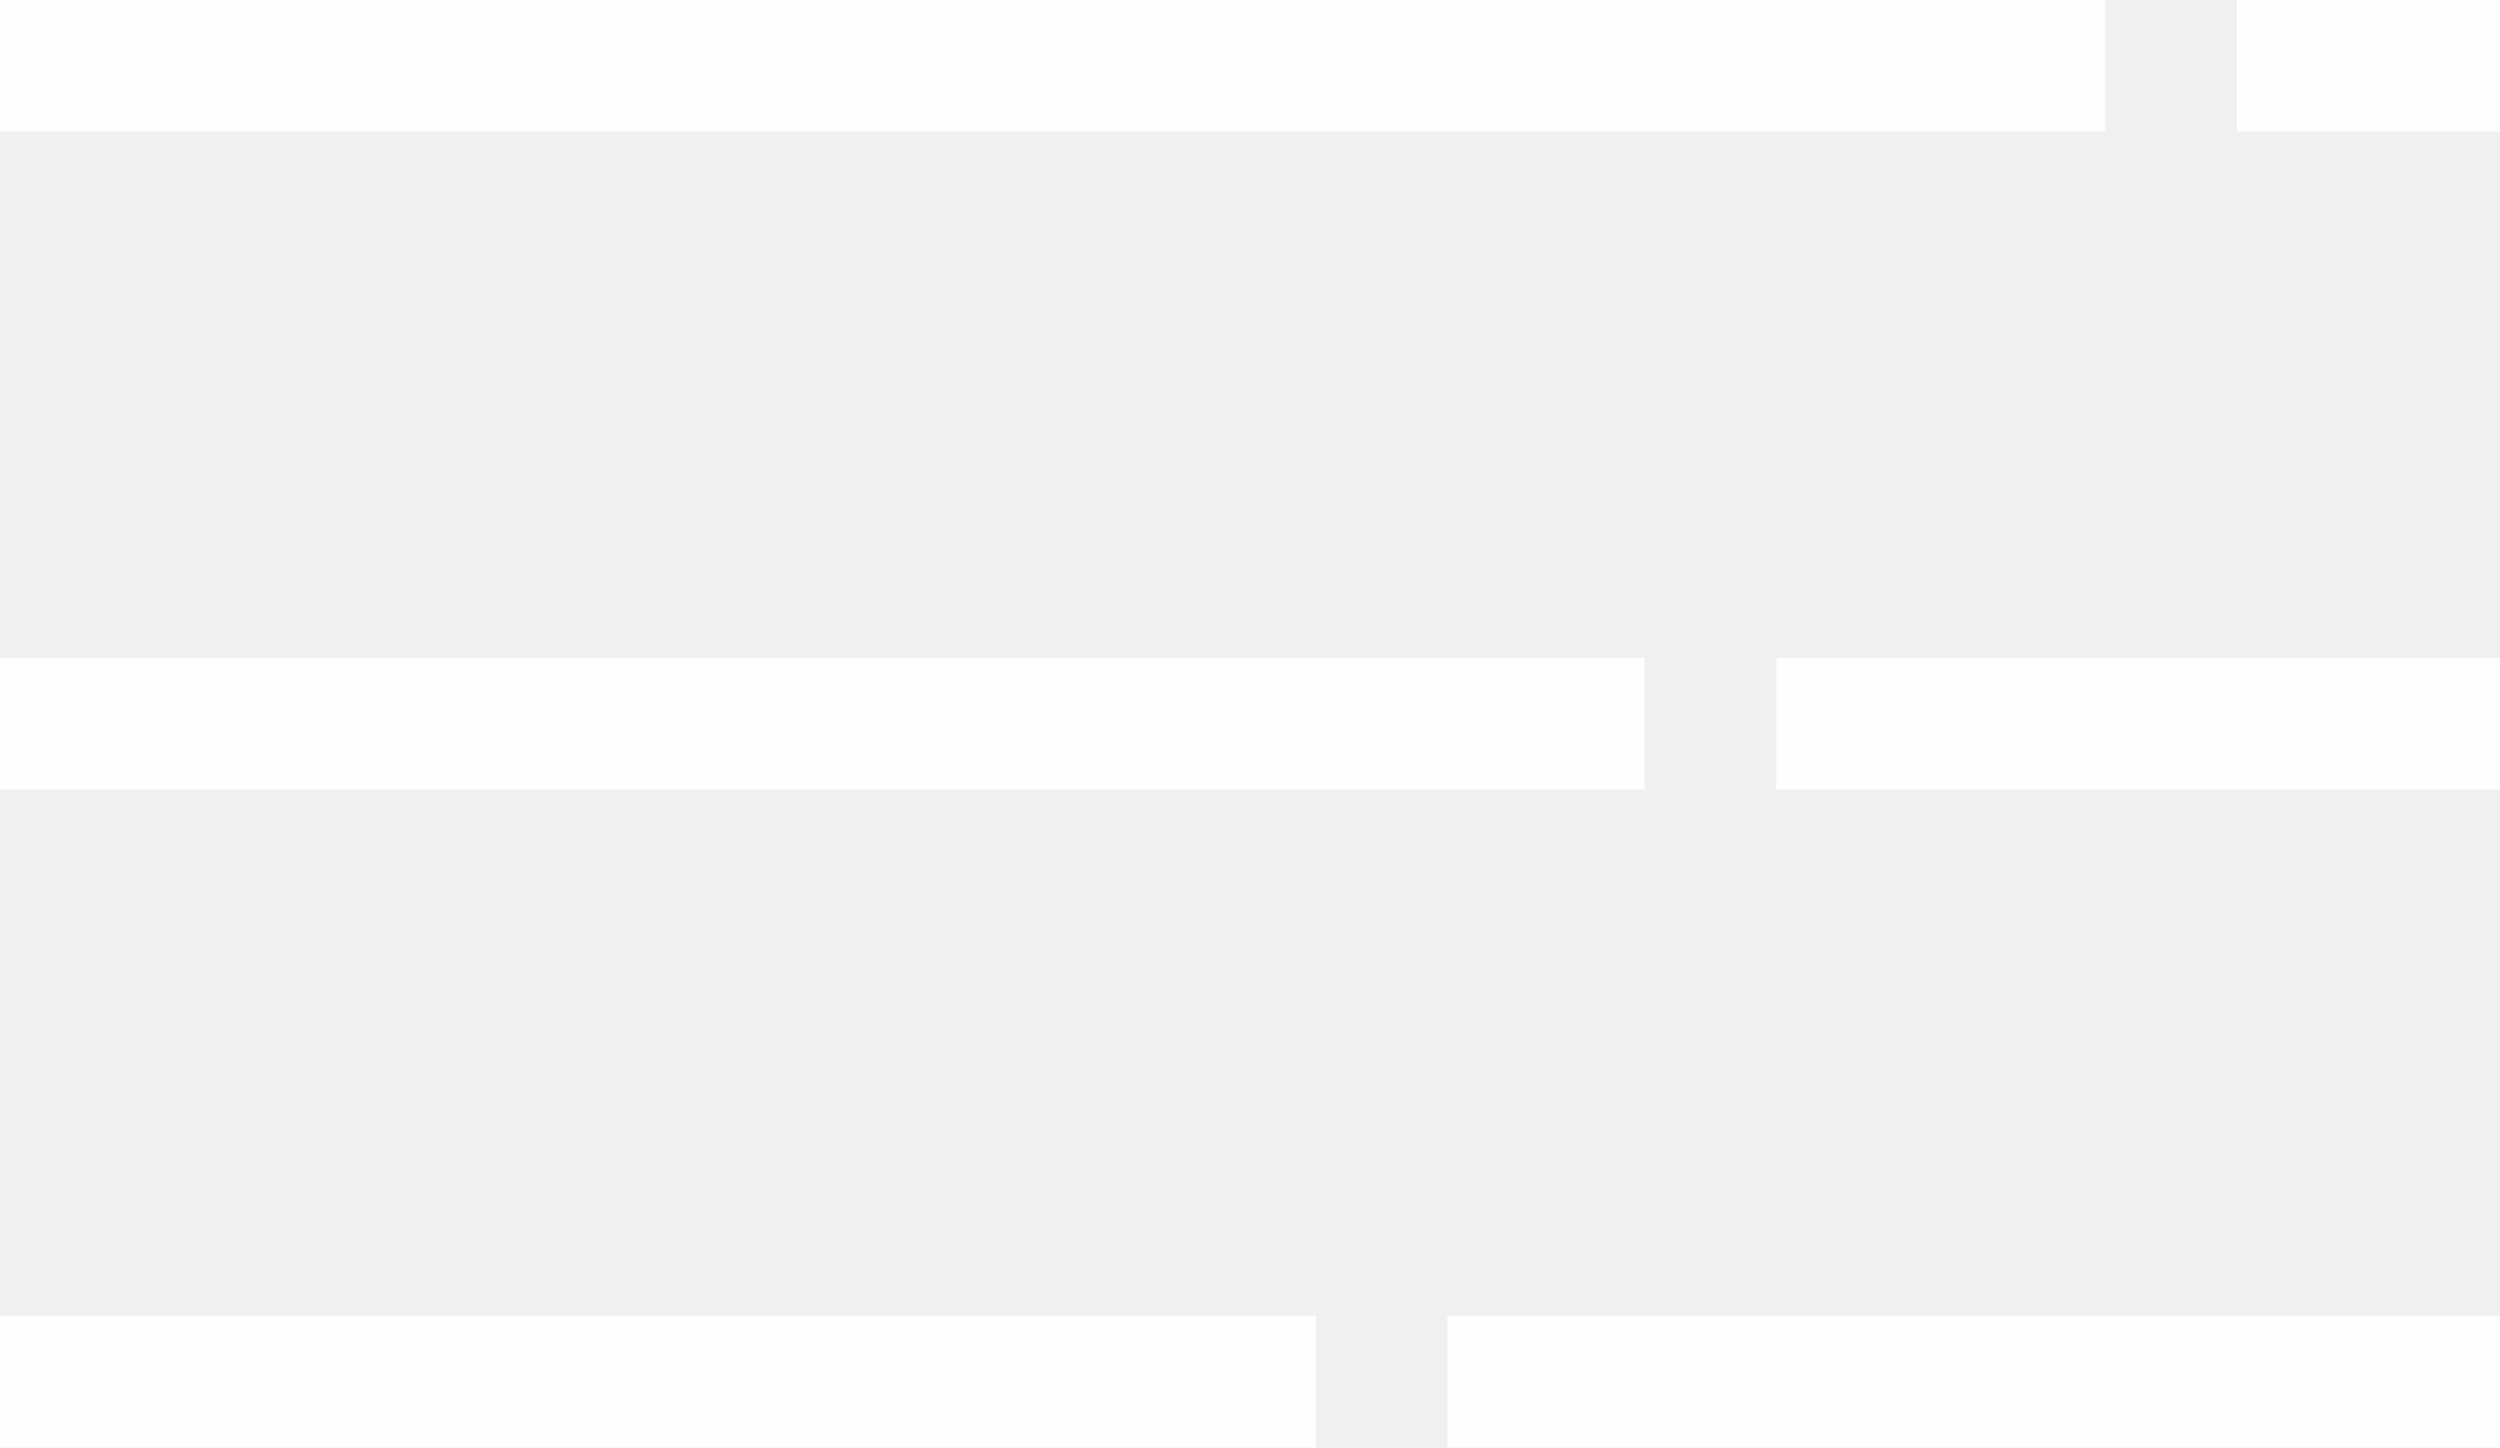
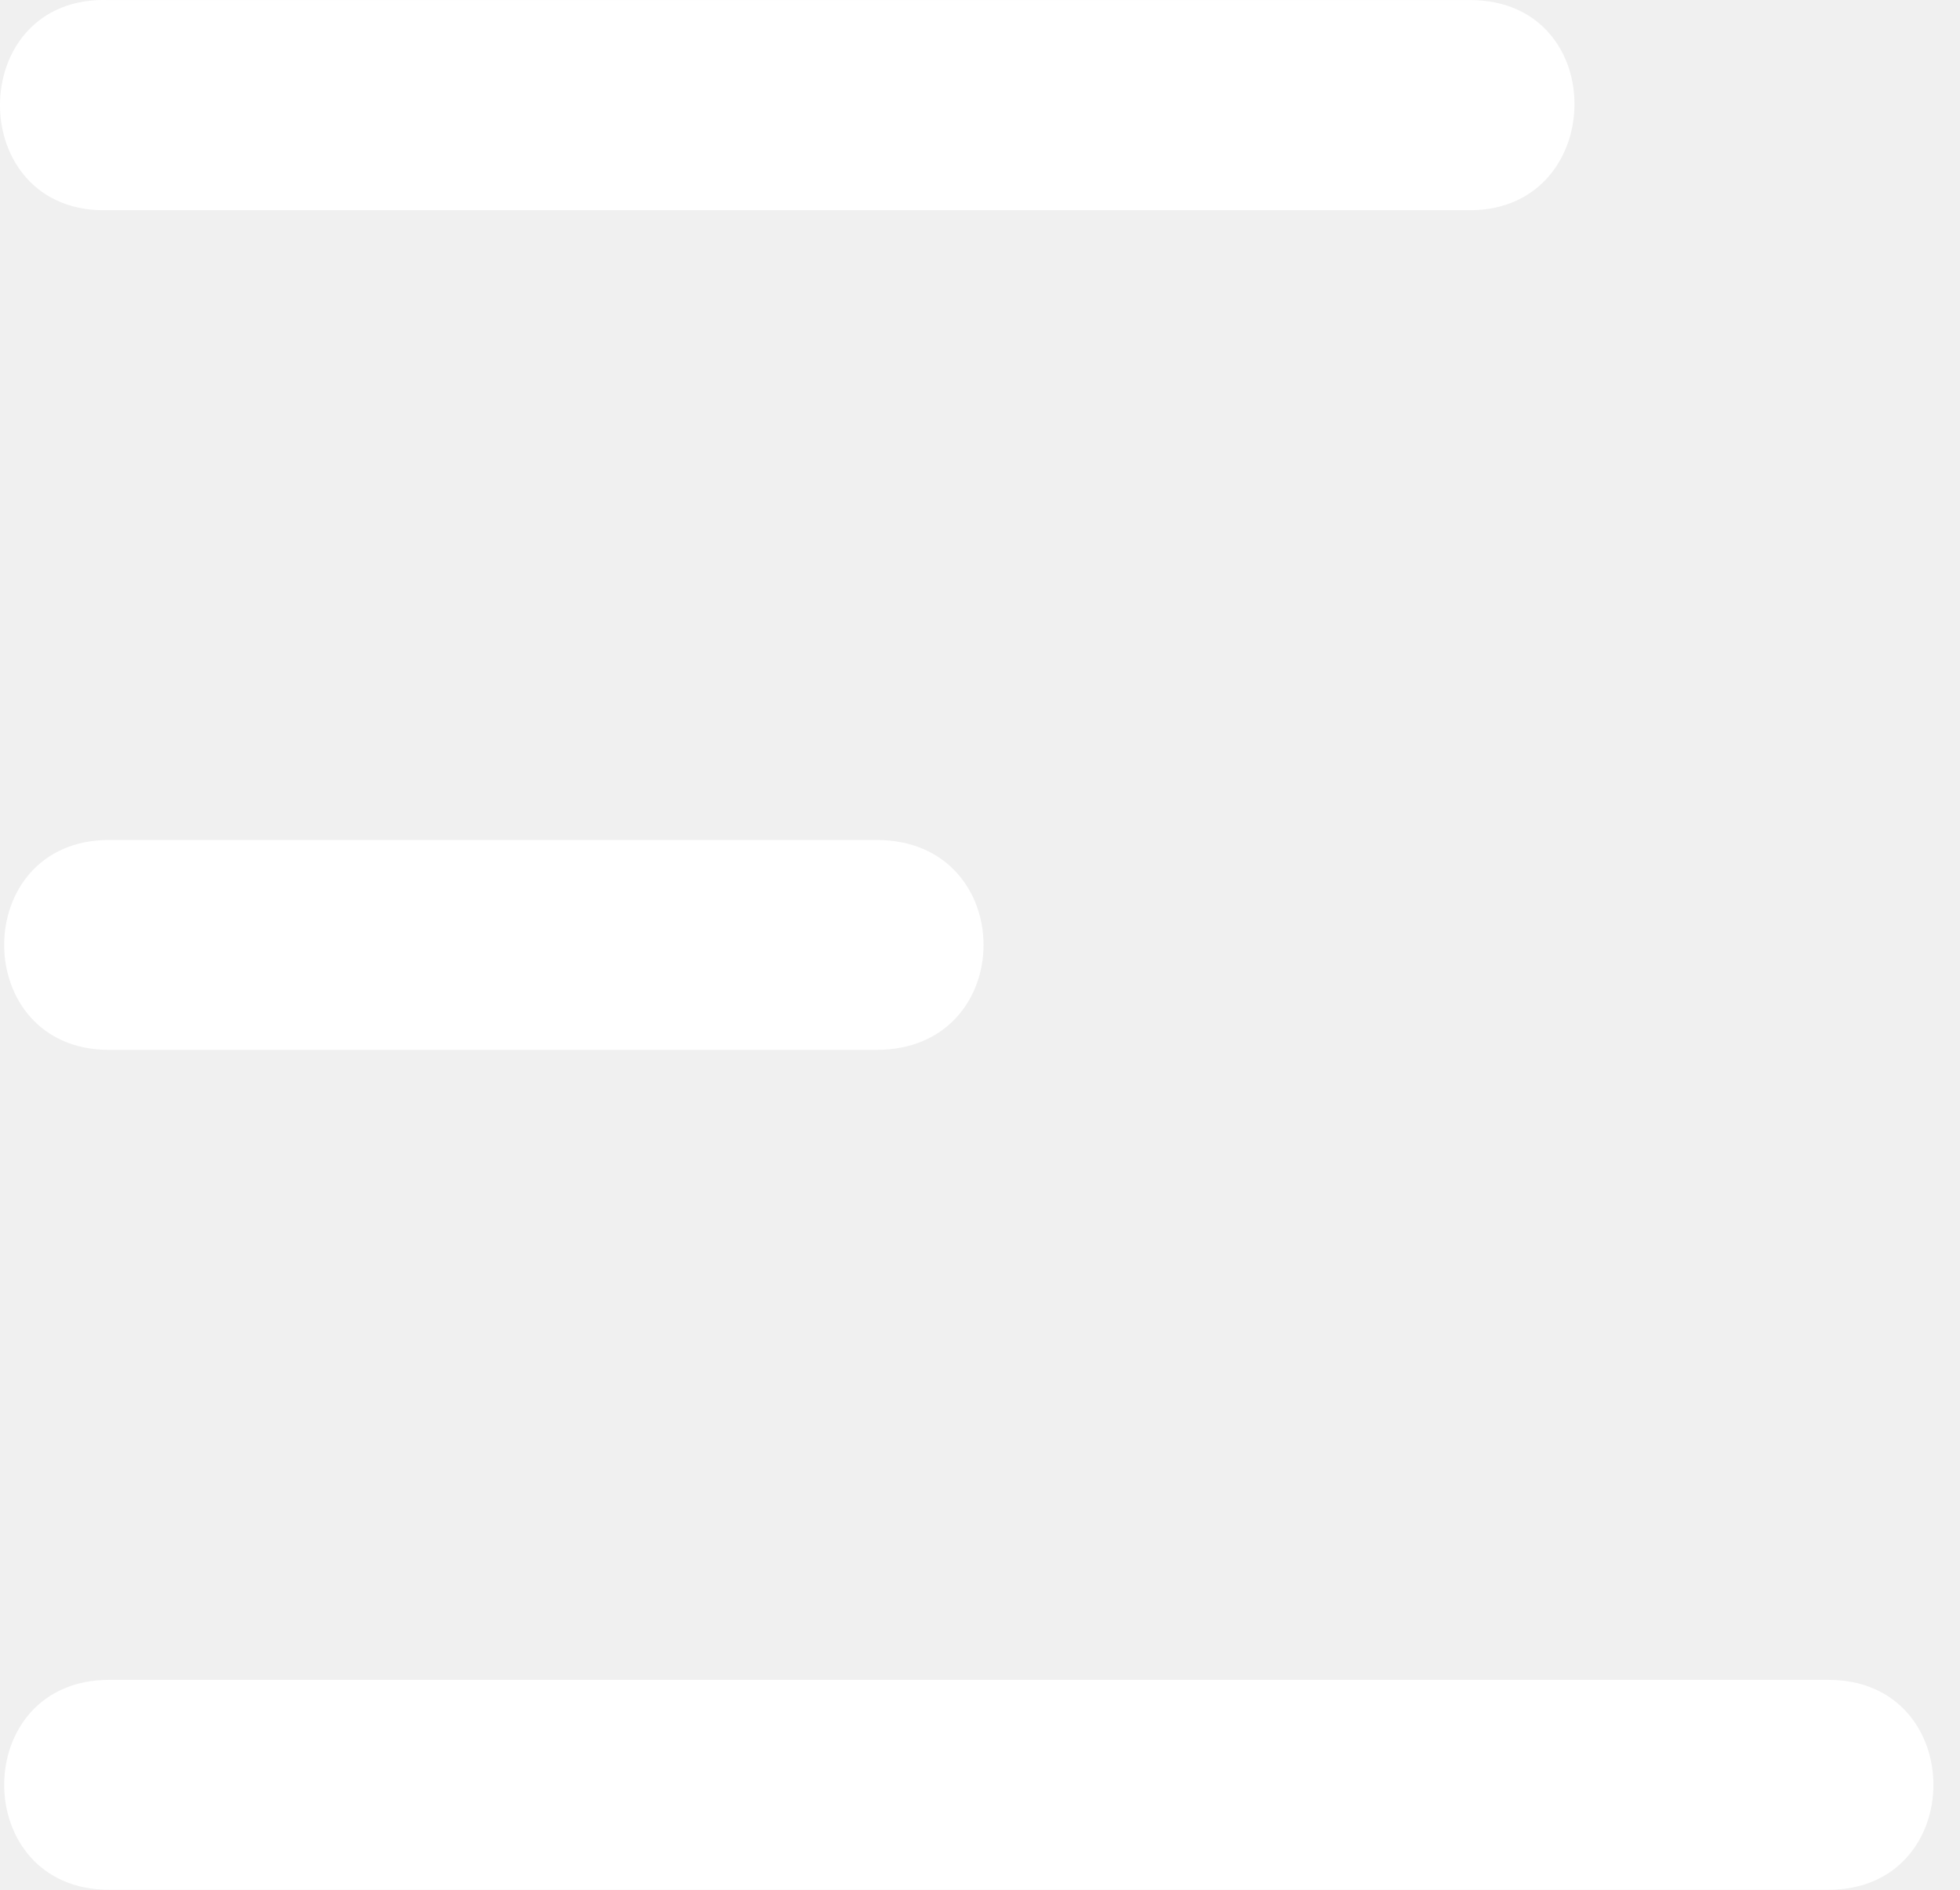
- <svg xmlns="http://www.w3.org/2000/svg" width="38" height="22" viewBox="0 0 38 22" fill="none">
-   <line y1="1" x2="32" y2="1" stroke="#FEFEFE" stroke-width="2" />
-   <line y1="11" x2="25" y2="11" stroke="#FEFEFE" stroke-width="2" />
-   <line x1="27" y1="11" x2="38" y2="11" stroke="#FEFEFE" stroke-width="2" />
-   <line x1="22" y1="21" x2="38" y2="21" stroke="#FEFEFE" stroke-width="2" />
-   <line y1="21" x2="20" y2="21" stroke="#FEFEFE" stroke-width="2" />
-   <line x1="34" y1="1" x2="38" y2="1" stroke="#FEFEFE" stroke-width="2" />
+ <svg xmlns="http://www.w3.org/2000/svg" width="28" height="27" viewBox="0 0 28 27" fill="none">
+   <path d="M21 0.001H1.559C-0.52 -0.078 -0.52 3.081 1.559 3.002H20.922C22.963 3.081 23.042 0.001 21.001 0.001H21ZM1.559 12.001C-0.44 12.001 -0.44 15 1.559 15H12.52C14.561 15 14.561 12.001 12.52 12.001H1.559ZM1.559 24.001C-0.44 24.001 -0.44 27 1.559 27H26.121C28.12 27 28.12 24.001 26.121 24.001H1.559Z" fill="white" />
</svg>
